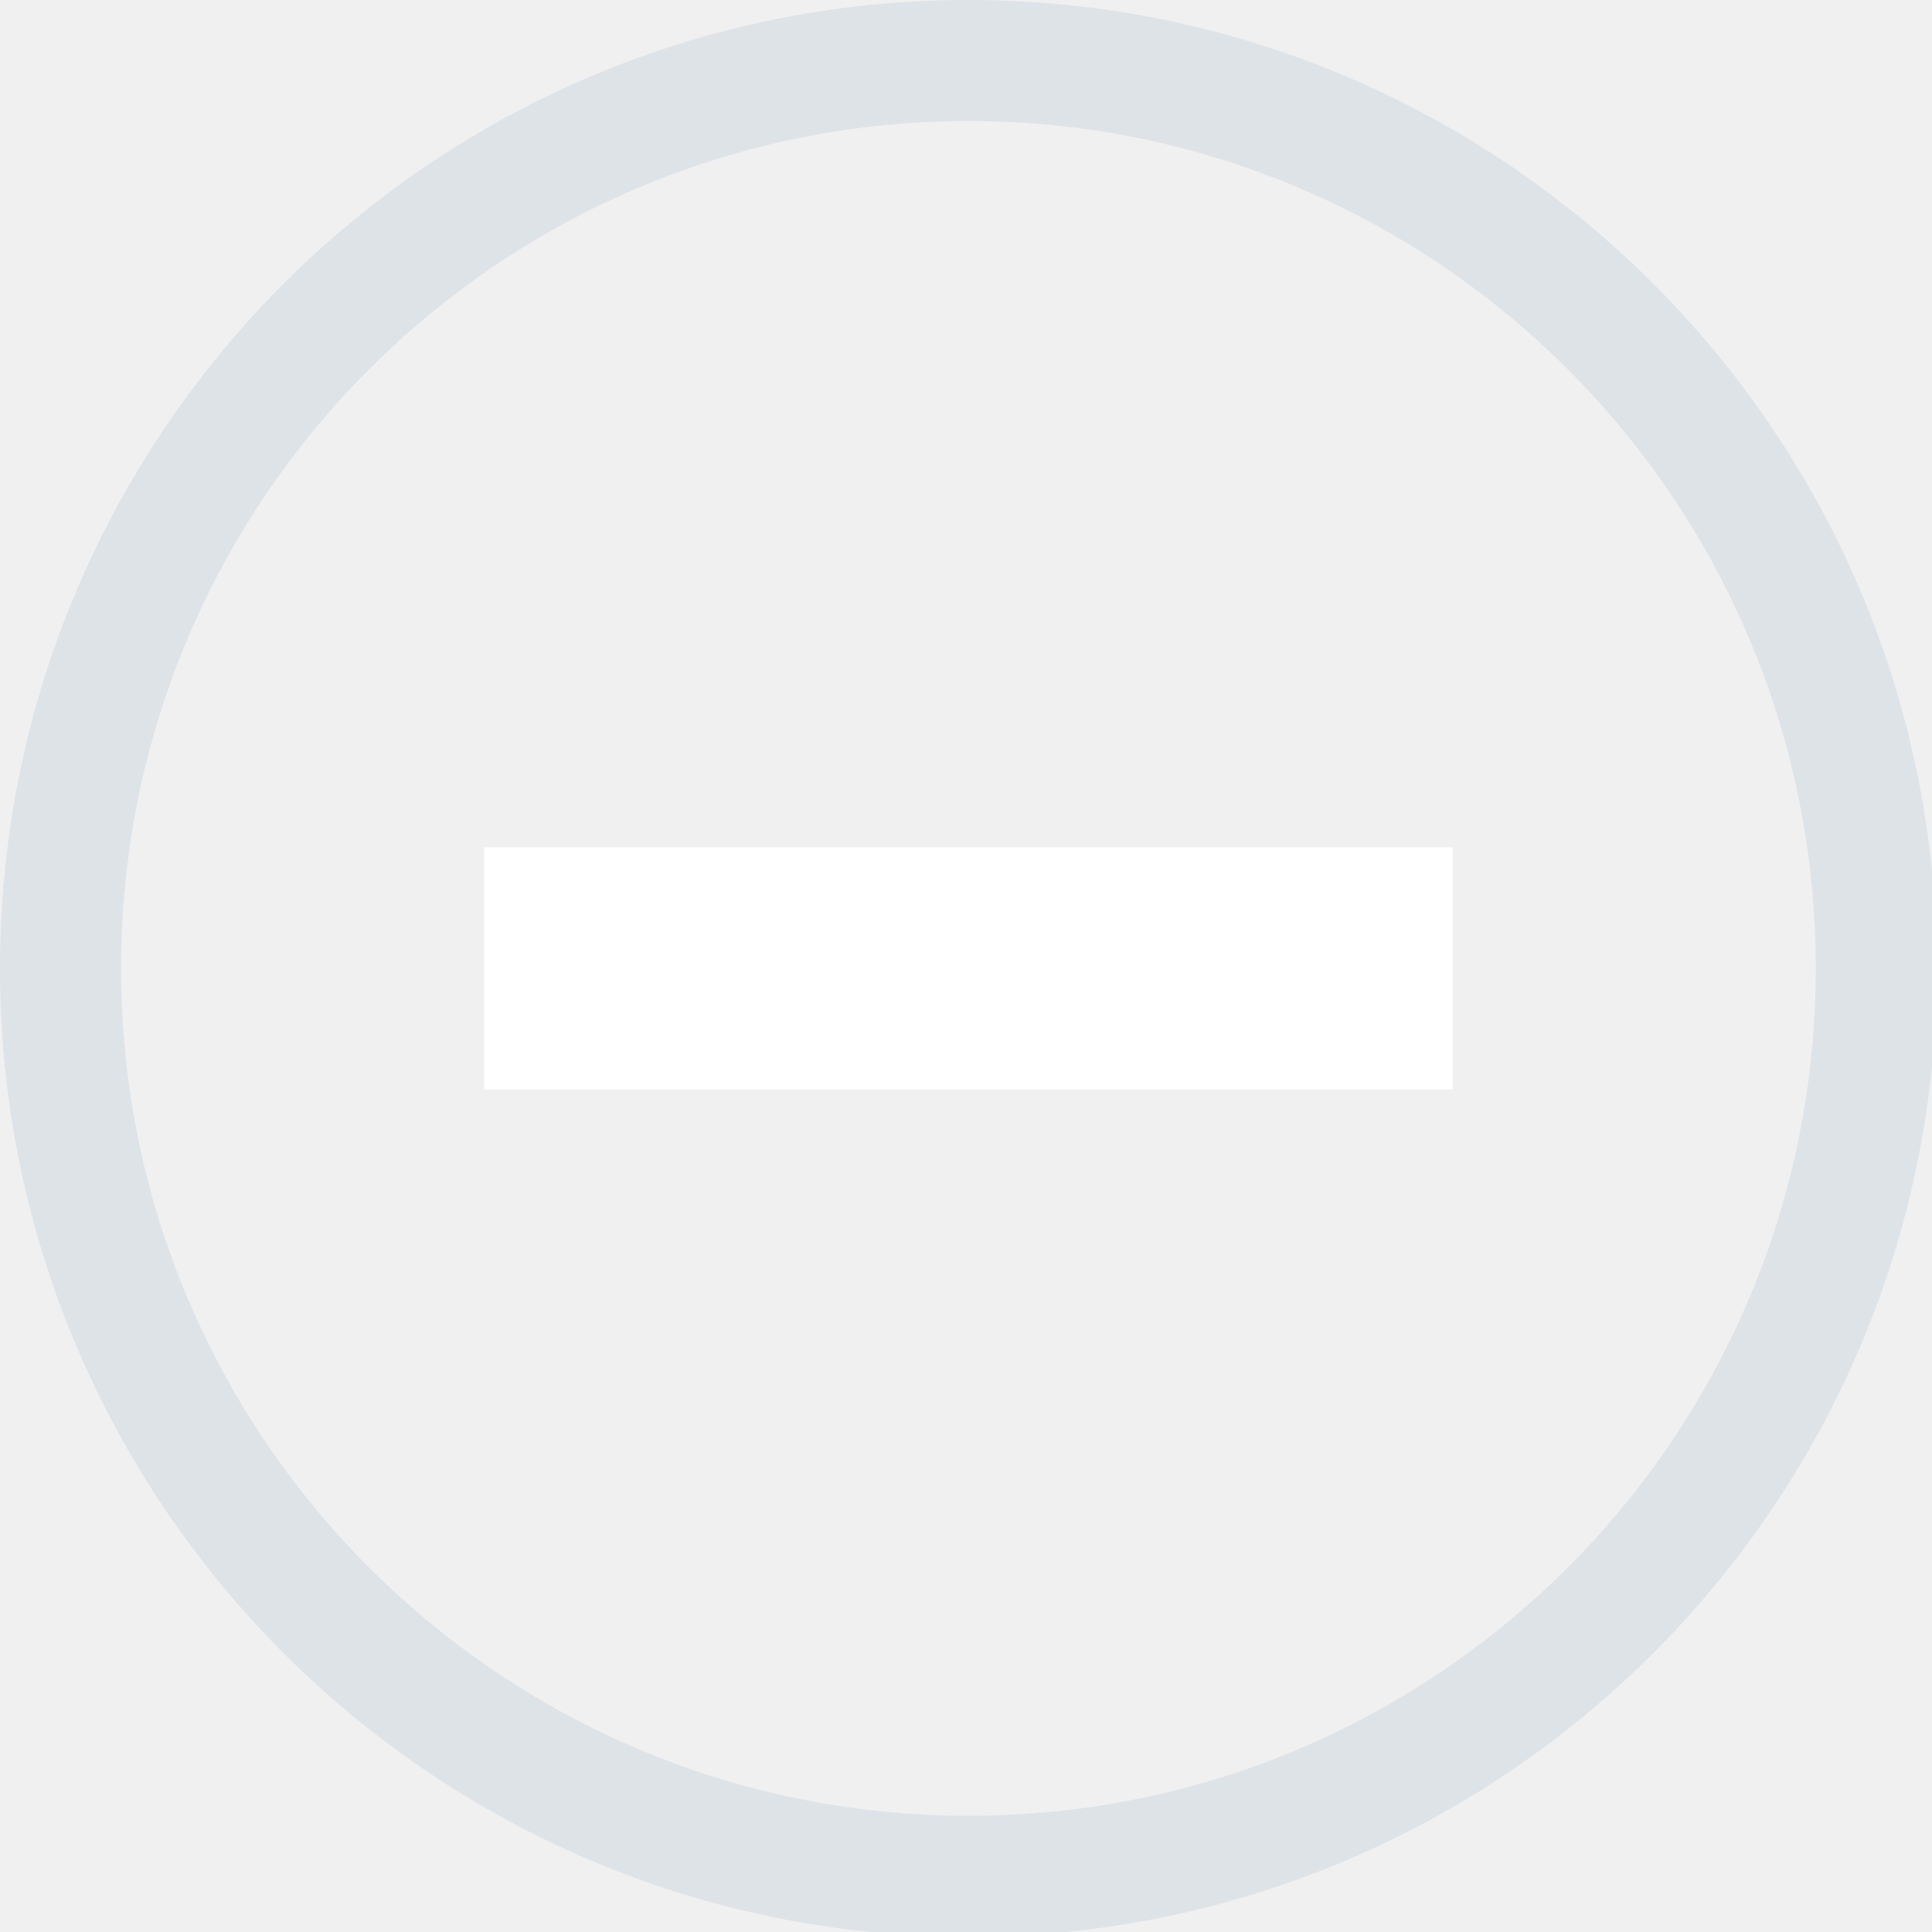
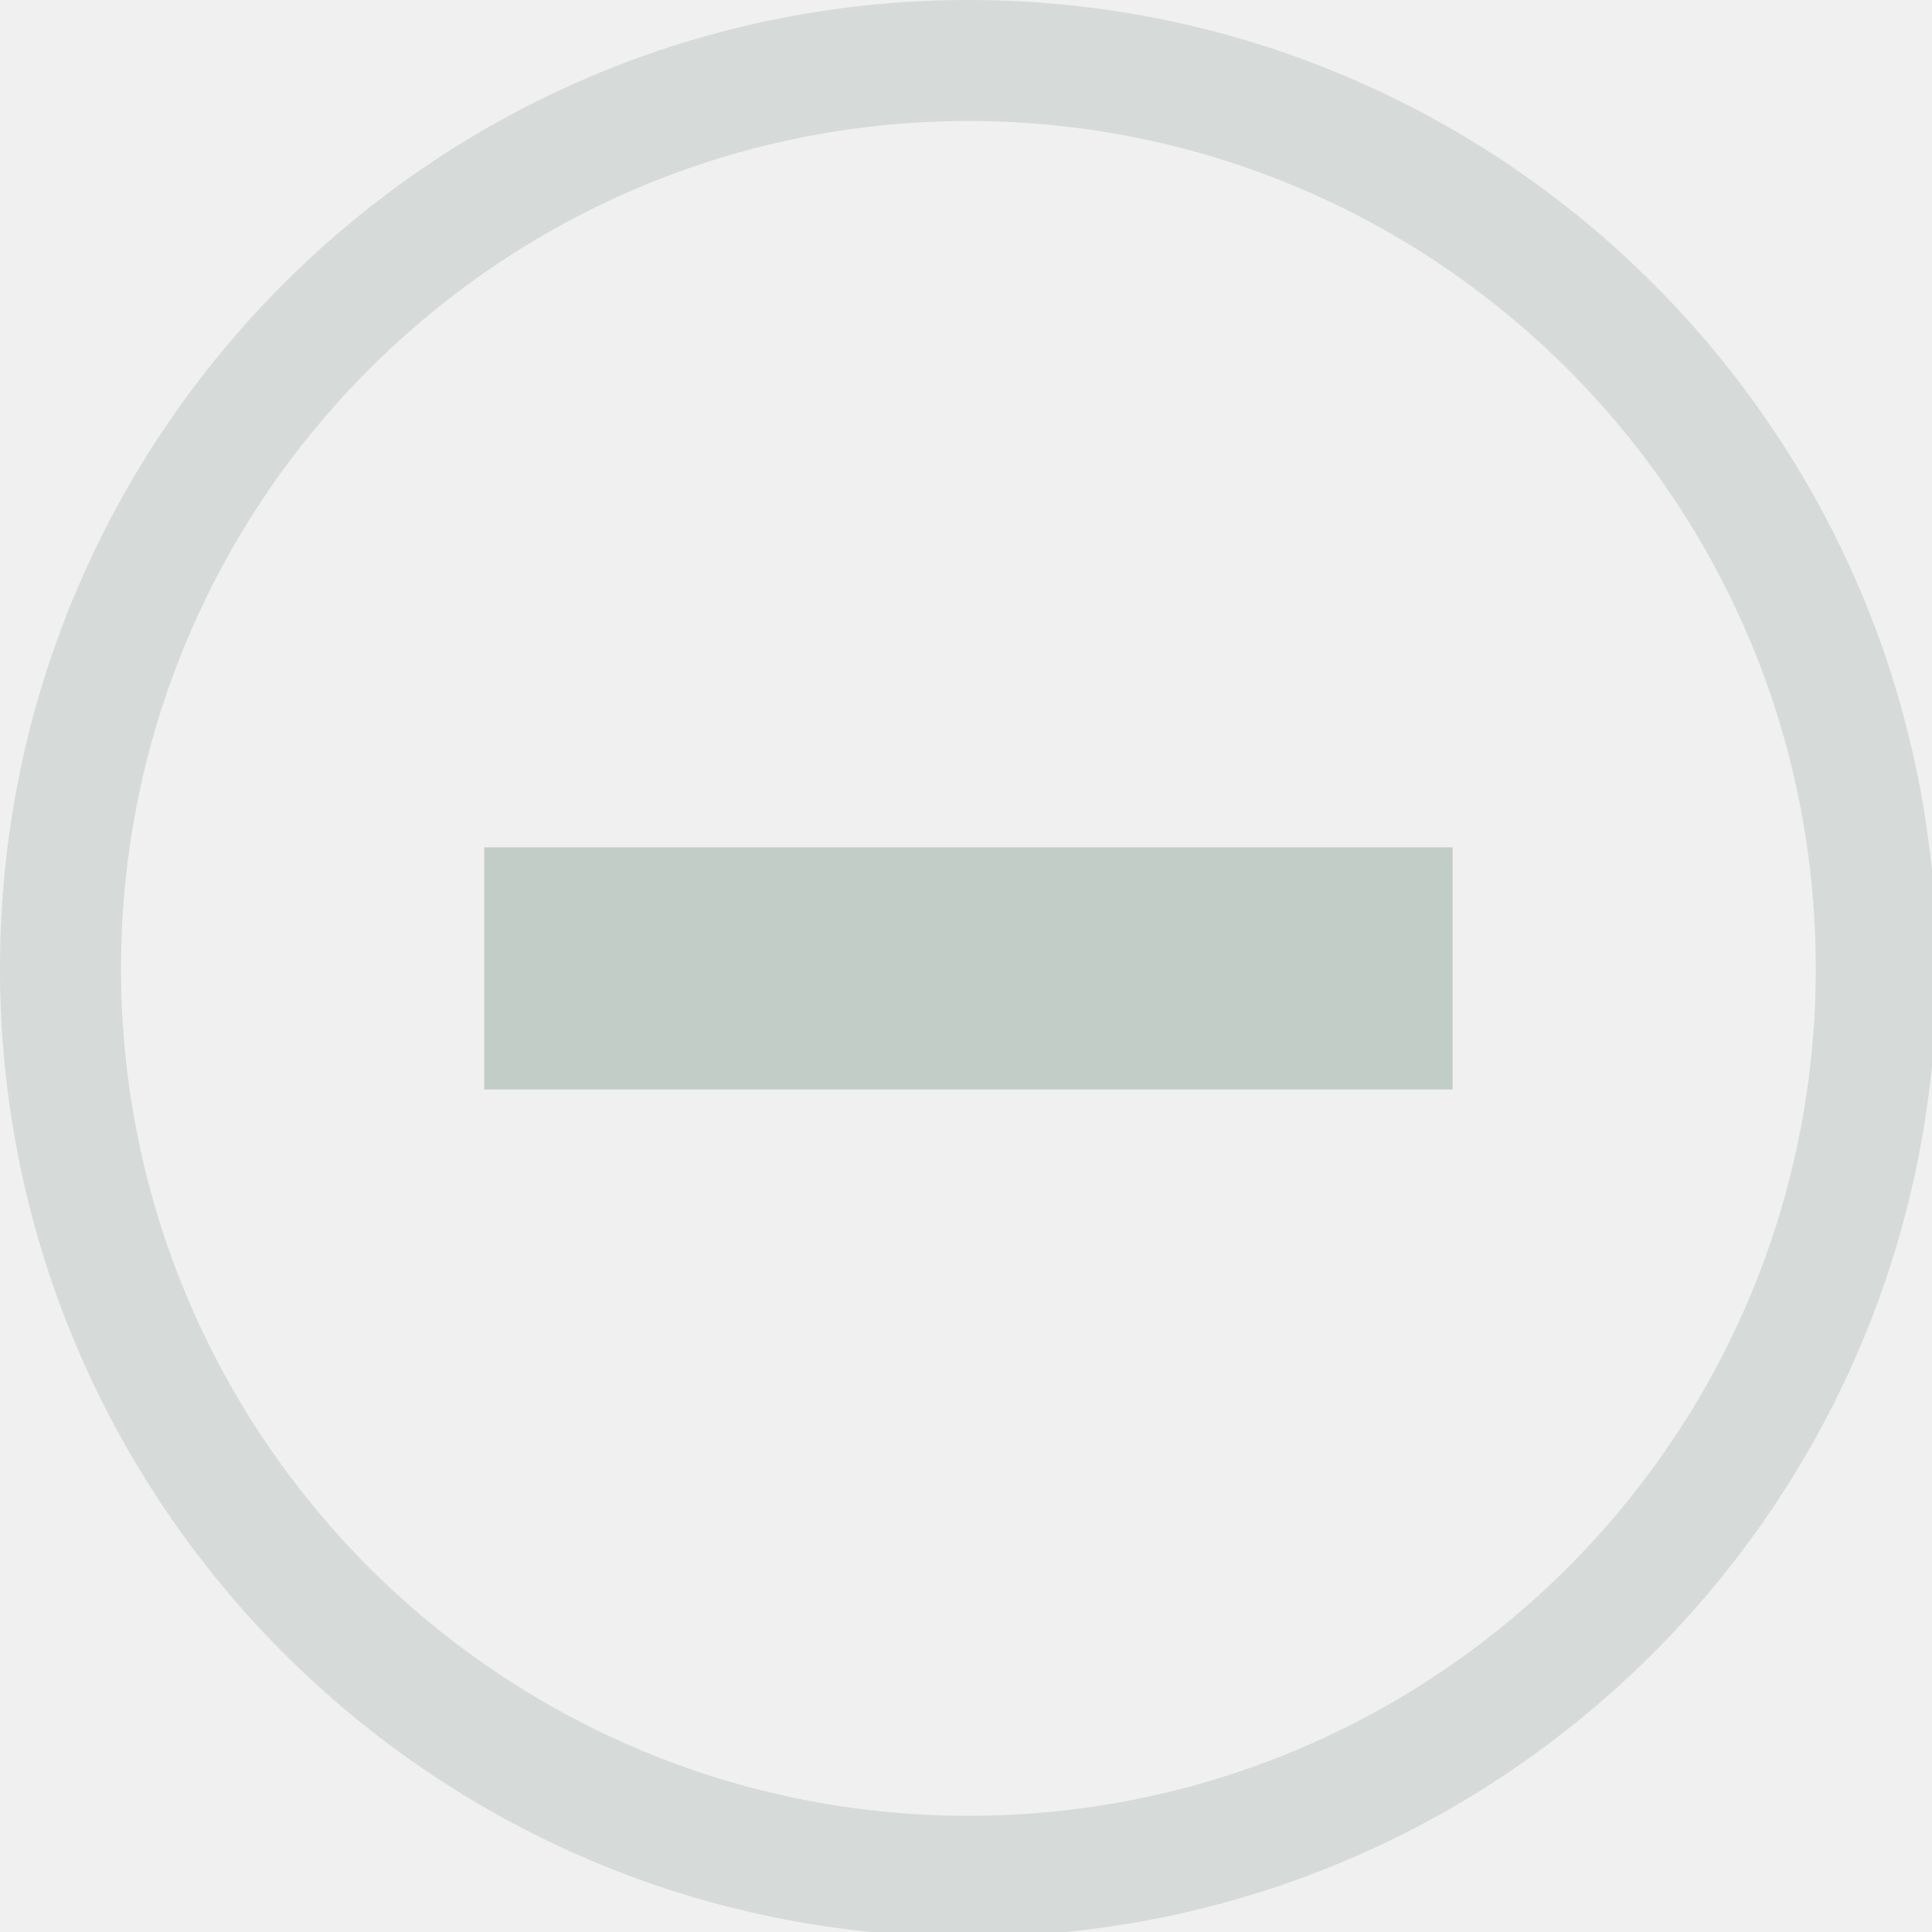
<svg xmlns="http://www.w3.org/2000/svg" width="133pt" height="133pt" viewBox="0 0 133 133" version="1.1">
  <g id="surface1">
-     <path style=" stroke:none;fill-rule:nonzero;fill:#d3dae3;fill-opacity:0.5;" d="M 66.668 0 C 29.852 0 0 29.852 0 66.668 C 0 103.484 29.852 133.332 66.668 133.332 C 103.484 133.332 133.332 103.484 133.332 66.668 C 133.332 29.852 103.484 0 66.668 0 Z M 66.668 8.332 C 98.895 8.332 125 34.441 125 66.668 C 125 98.895 98.895 125 66.668 125 C 34.441 125 8.332 98.895 8.332 66.668 C 8.332 34.441 34.441 8.332 66.668 8.332 Z M 66.668 8.332 " />
-     <path style=" stroke:none;fill-rule:nonzero;fill:#d3dae3;fill-opacity:0.15;" d="M 66.668 0 C 29.852 0 0 29.852 0 66.668 C 0 103.484 29.852 133.332 66.668 133.332 C 103.484 133.332 133.332 103.484 133.332 66.668 C 133.332 29.852 103.484 0 66.668 0 Z M 66.668 8.332 C 98.895 8.332 125 34.441 125 66.668 C 125 98.895 98.895 125 66.668 125 C 34.441 125 8.332 98.895 8.332 66.668 C 8.332 34.441 34.441 8.332 66.668 8.332 Z M 66.668 8.332 " />
-     <path style=" stroke:none;fill-rule:nonzero;fill:#ffffff;fill-opacity:1;" d="M 33.332 58.332 L 100 58.332 L 100 75 L 33.332 75 Z M 33.332 58.332 " />
+     <path style=" stroke:none;fill-rule:nonzero;fill:#c3cdc8;fill-opacity:0.5;" d="M 66.668 0 C 29.852 0 0 29.852 0 66.668 C 0 103.484 29.852 133.332 66.668 133.332 C 103.484 133.332 133.332 103.484 133.332 66.668 C 133.332 29.852 103.484 0 66.668 0 Z M 66.668 8.332 C 98.895 8.332 125 34.441 125 66.668 C 125 98.895 98.895 125 66.668 125 C 34.441 125 8.332 98.895 8.332 66.668 C 8.332 34.441 34.441 8.332 66.668 8.332 Z M 66.668 8.332 " />
+     <path style=" stroke:none;fill-rule:nonzero;fill:#c3cdc8;fill-opacity:0.15;" d="M 66.668 0 C 29.852 0 0 29.852 0 66.668 C 0 103.484 29.852 133.332 66.668 133.332 C 103.484 133.332 133.332 103.484 133.332 66.668 C 133.332 29.852 103.484 0 66.668 0 Z M 66.668 8.332 C 98.895 8.332 125 34.441 125 66.668 C 125 98.895 98.895 125 66.668 125 C 34.441 125 8.332 98.895 8.332 66.668 C 8.332 34.441 34.441 8.332 66.668 8.332 Z M 66.668 8.332 " />
+     <path style=" stroke:none;fill-rule:nonzero;fill:#c3cdc8;fill-opacity:1;" d="M 33.332 58.332 L 100 58.332 L 100 75 L 33.332 75 Z M 33.332 58.332 " />
  </g>
</svg>
